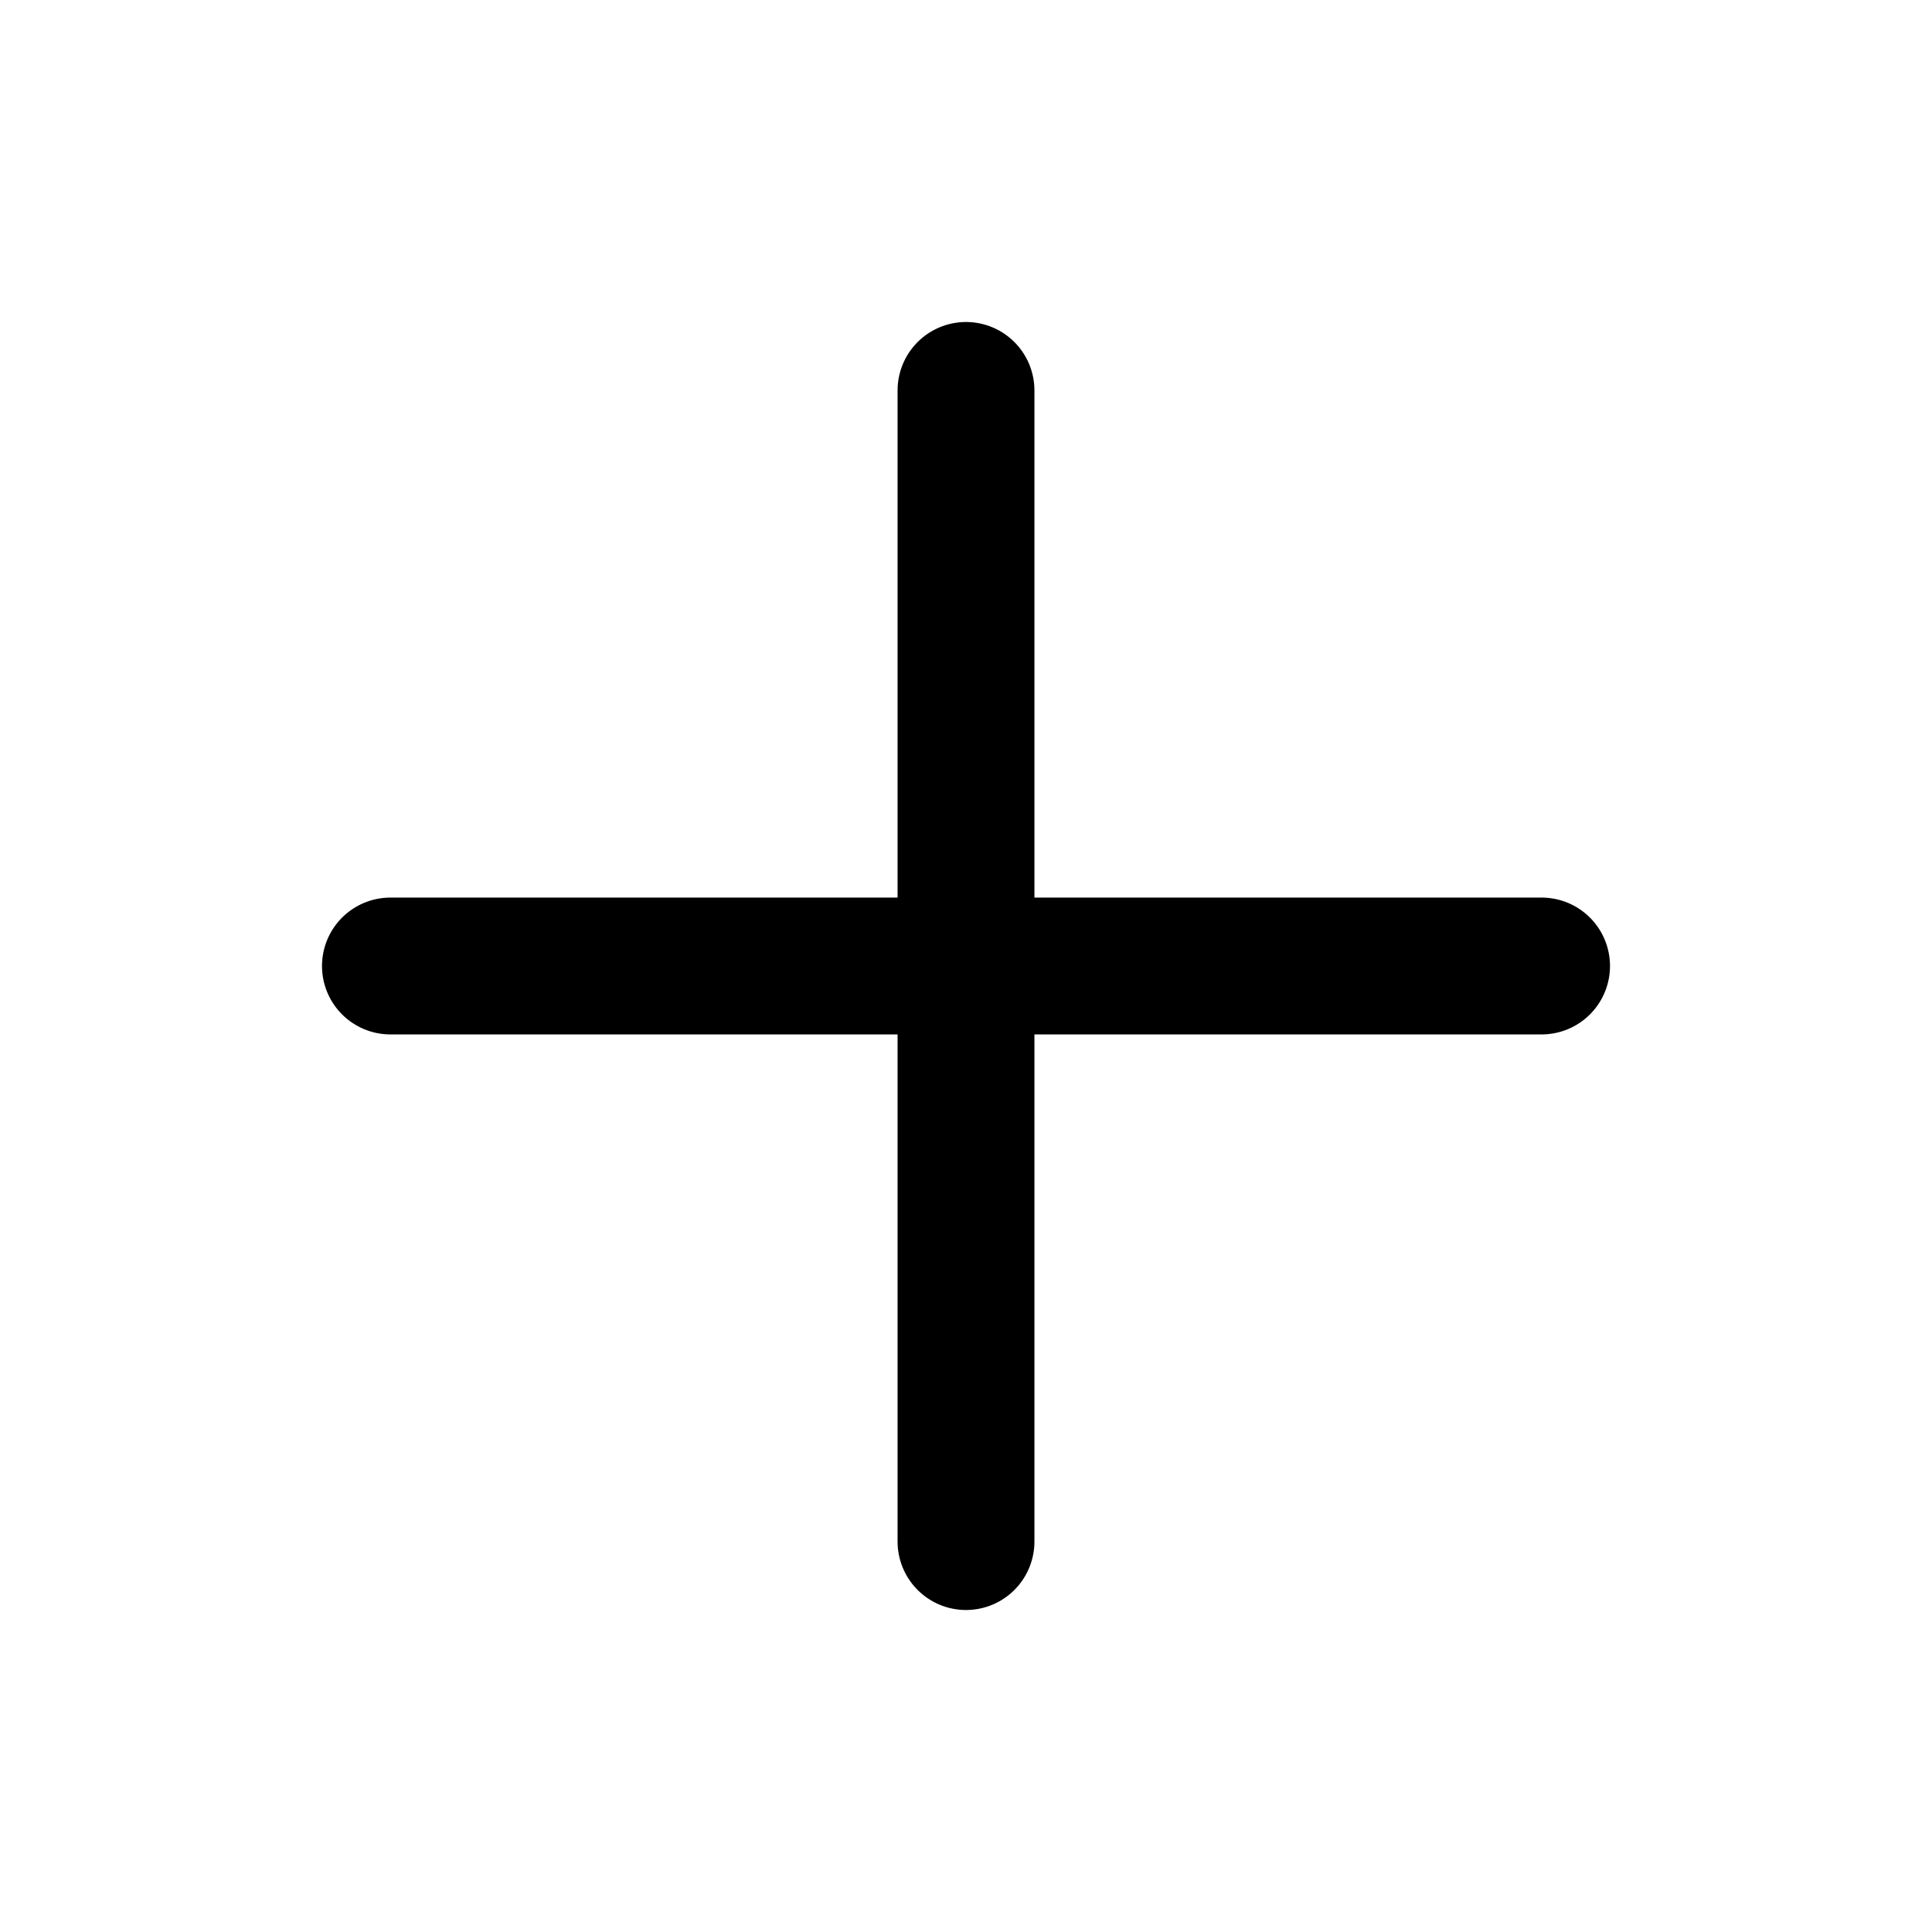
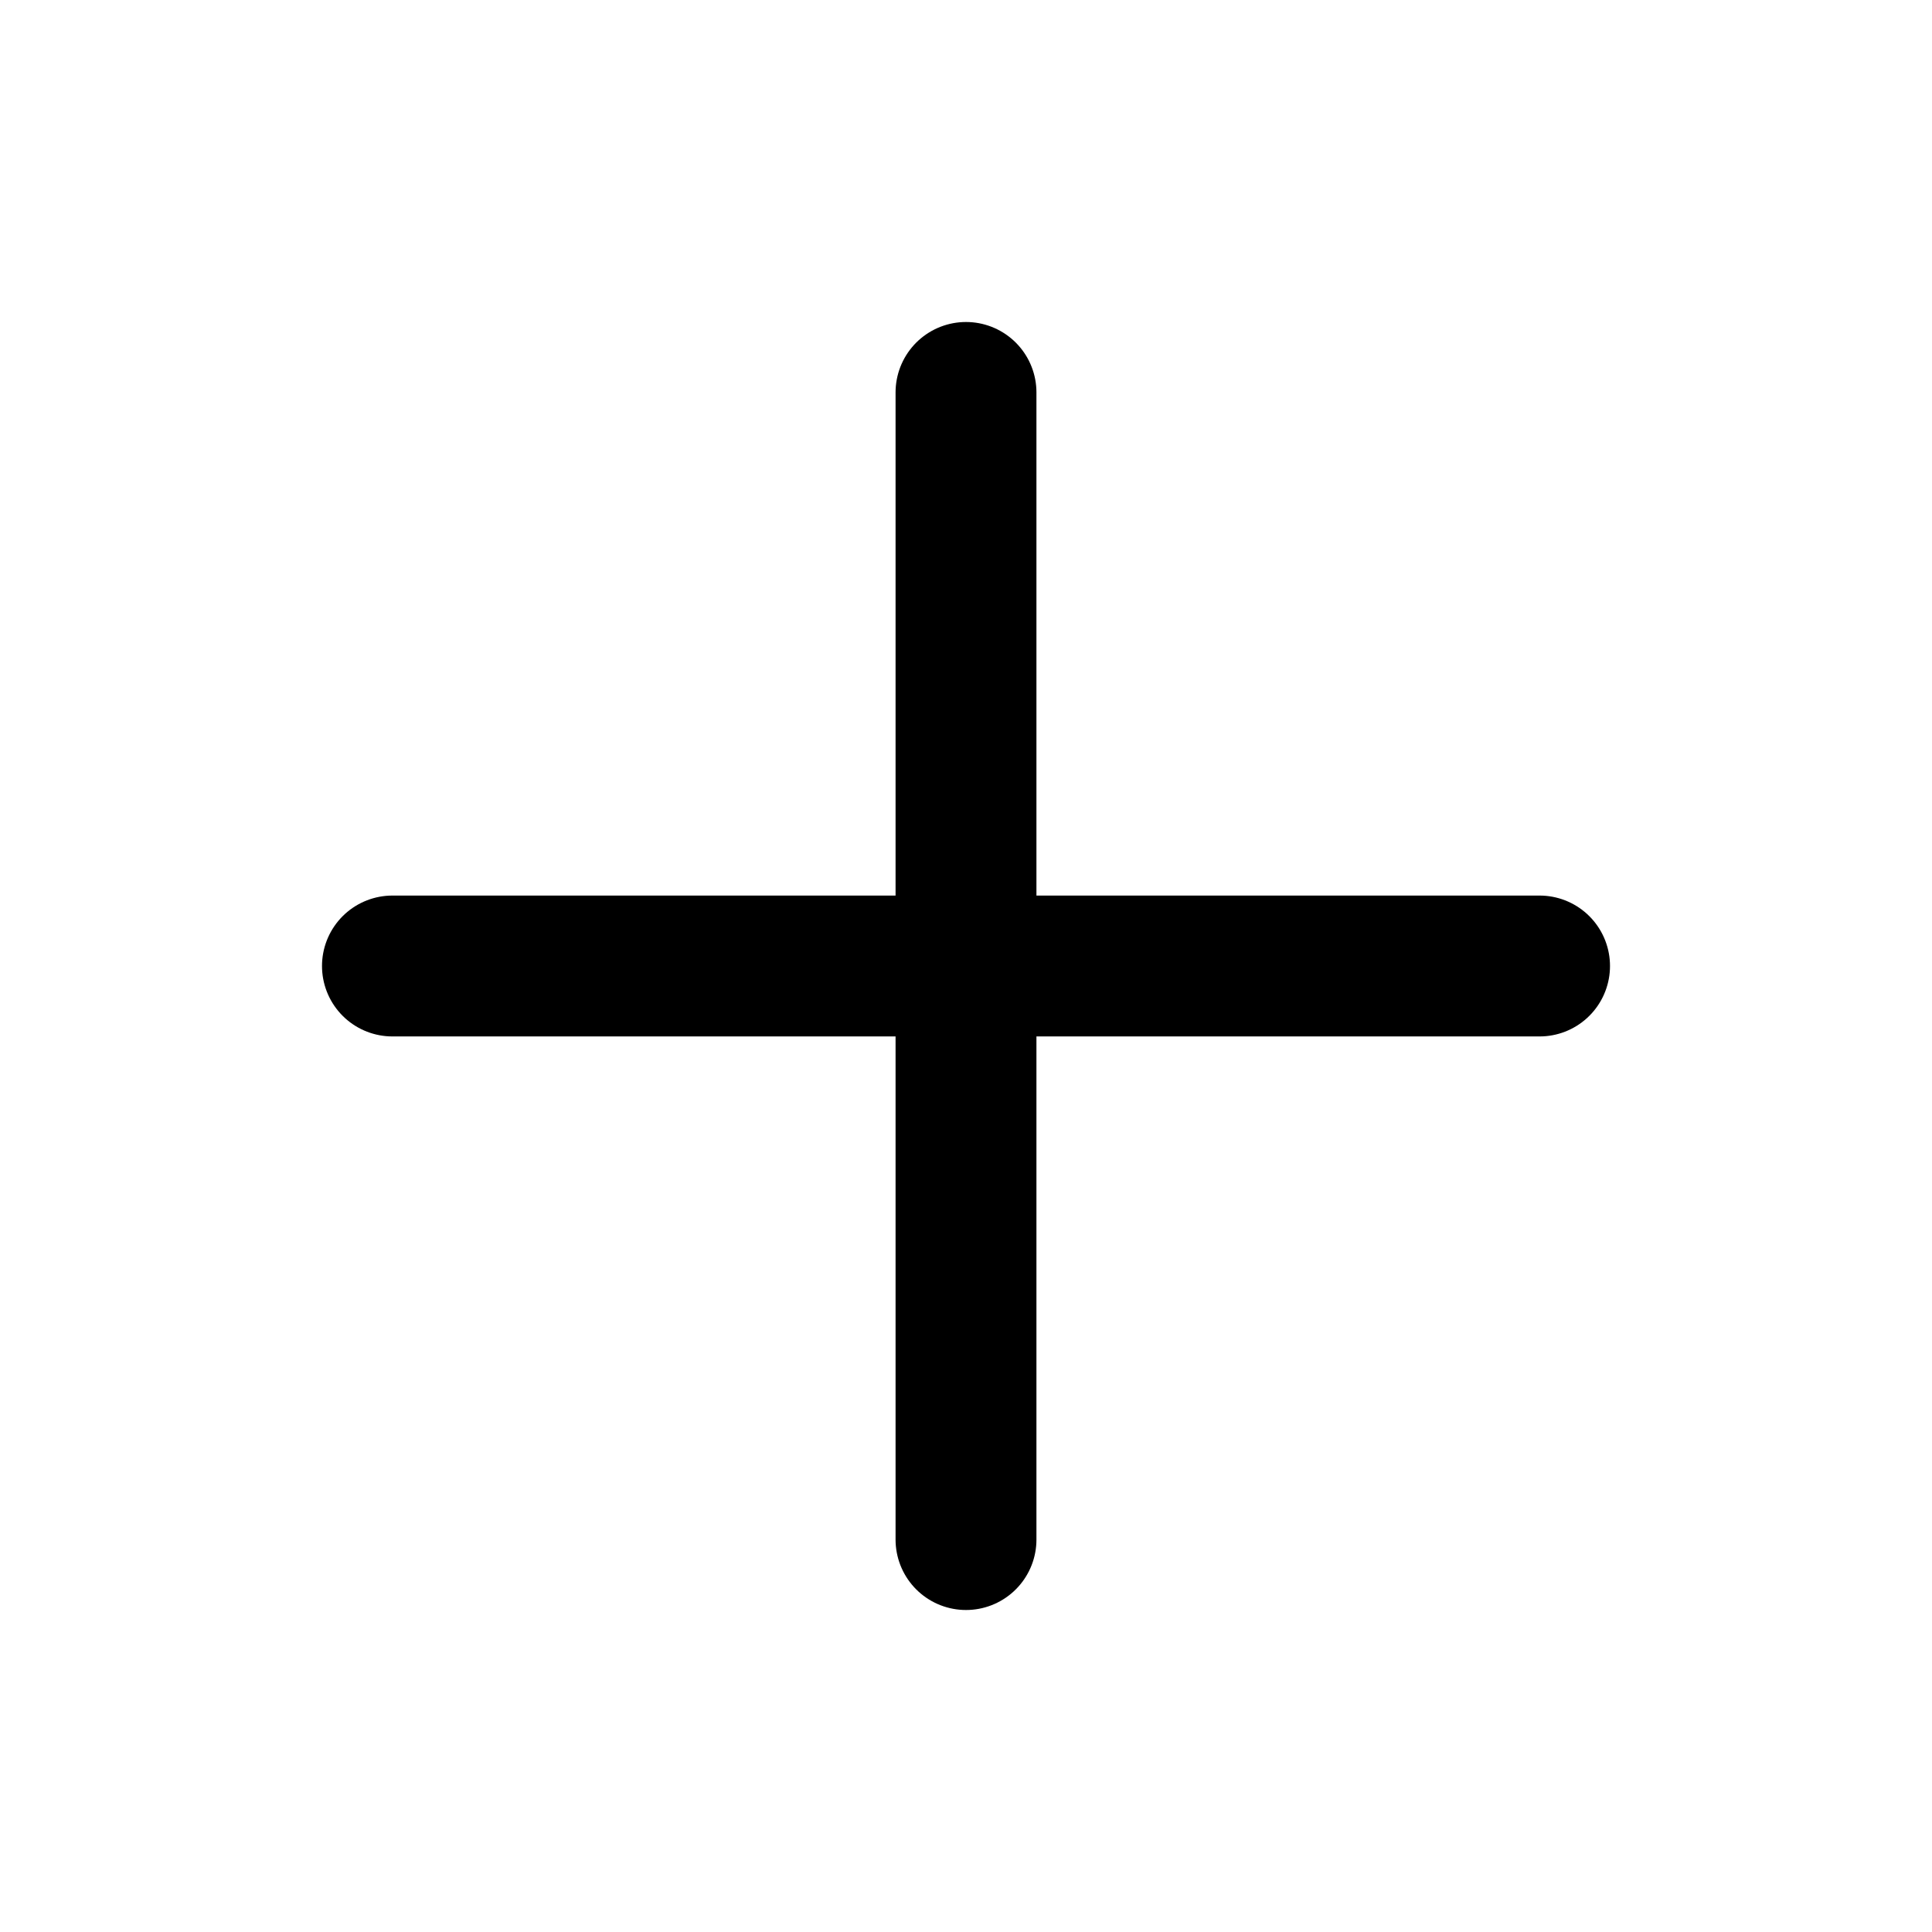
- <svg xmlns="http://www.w3.org/2000/svg" viewBox="0 0 24 24" fill="none" stroke="currentColor" stroke-width="1.7" stroke-linecap="round" stroke-linejoin="round">
+ <svg xmlns="http://www.w3.org/2000/svg" viewBox="0 0 24 24" fill="none" stroke="currentColor" stroke-width="1.75" stroke-linecap="round" stroke-linejoin="round">
  <g data-part="body">
-     <path d="M4.85 12 H19.15 M12 4.85 V19.15" />
+     <path d="M4.875 12 H19.125 M12 4.875 V19.125" />
  </g>
</svg>
